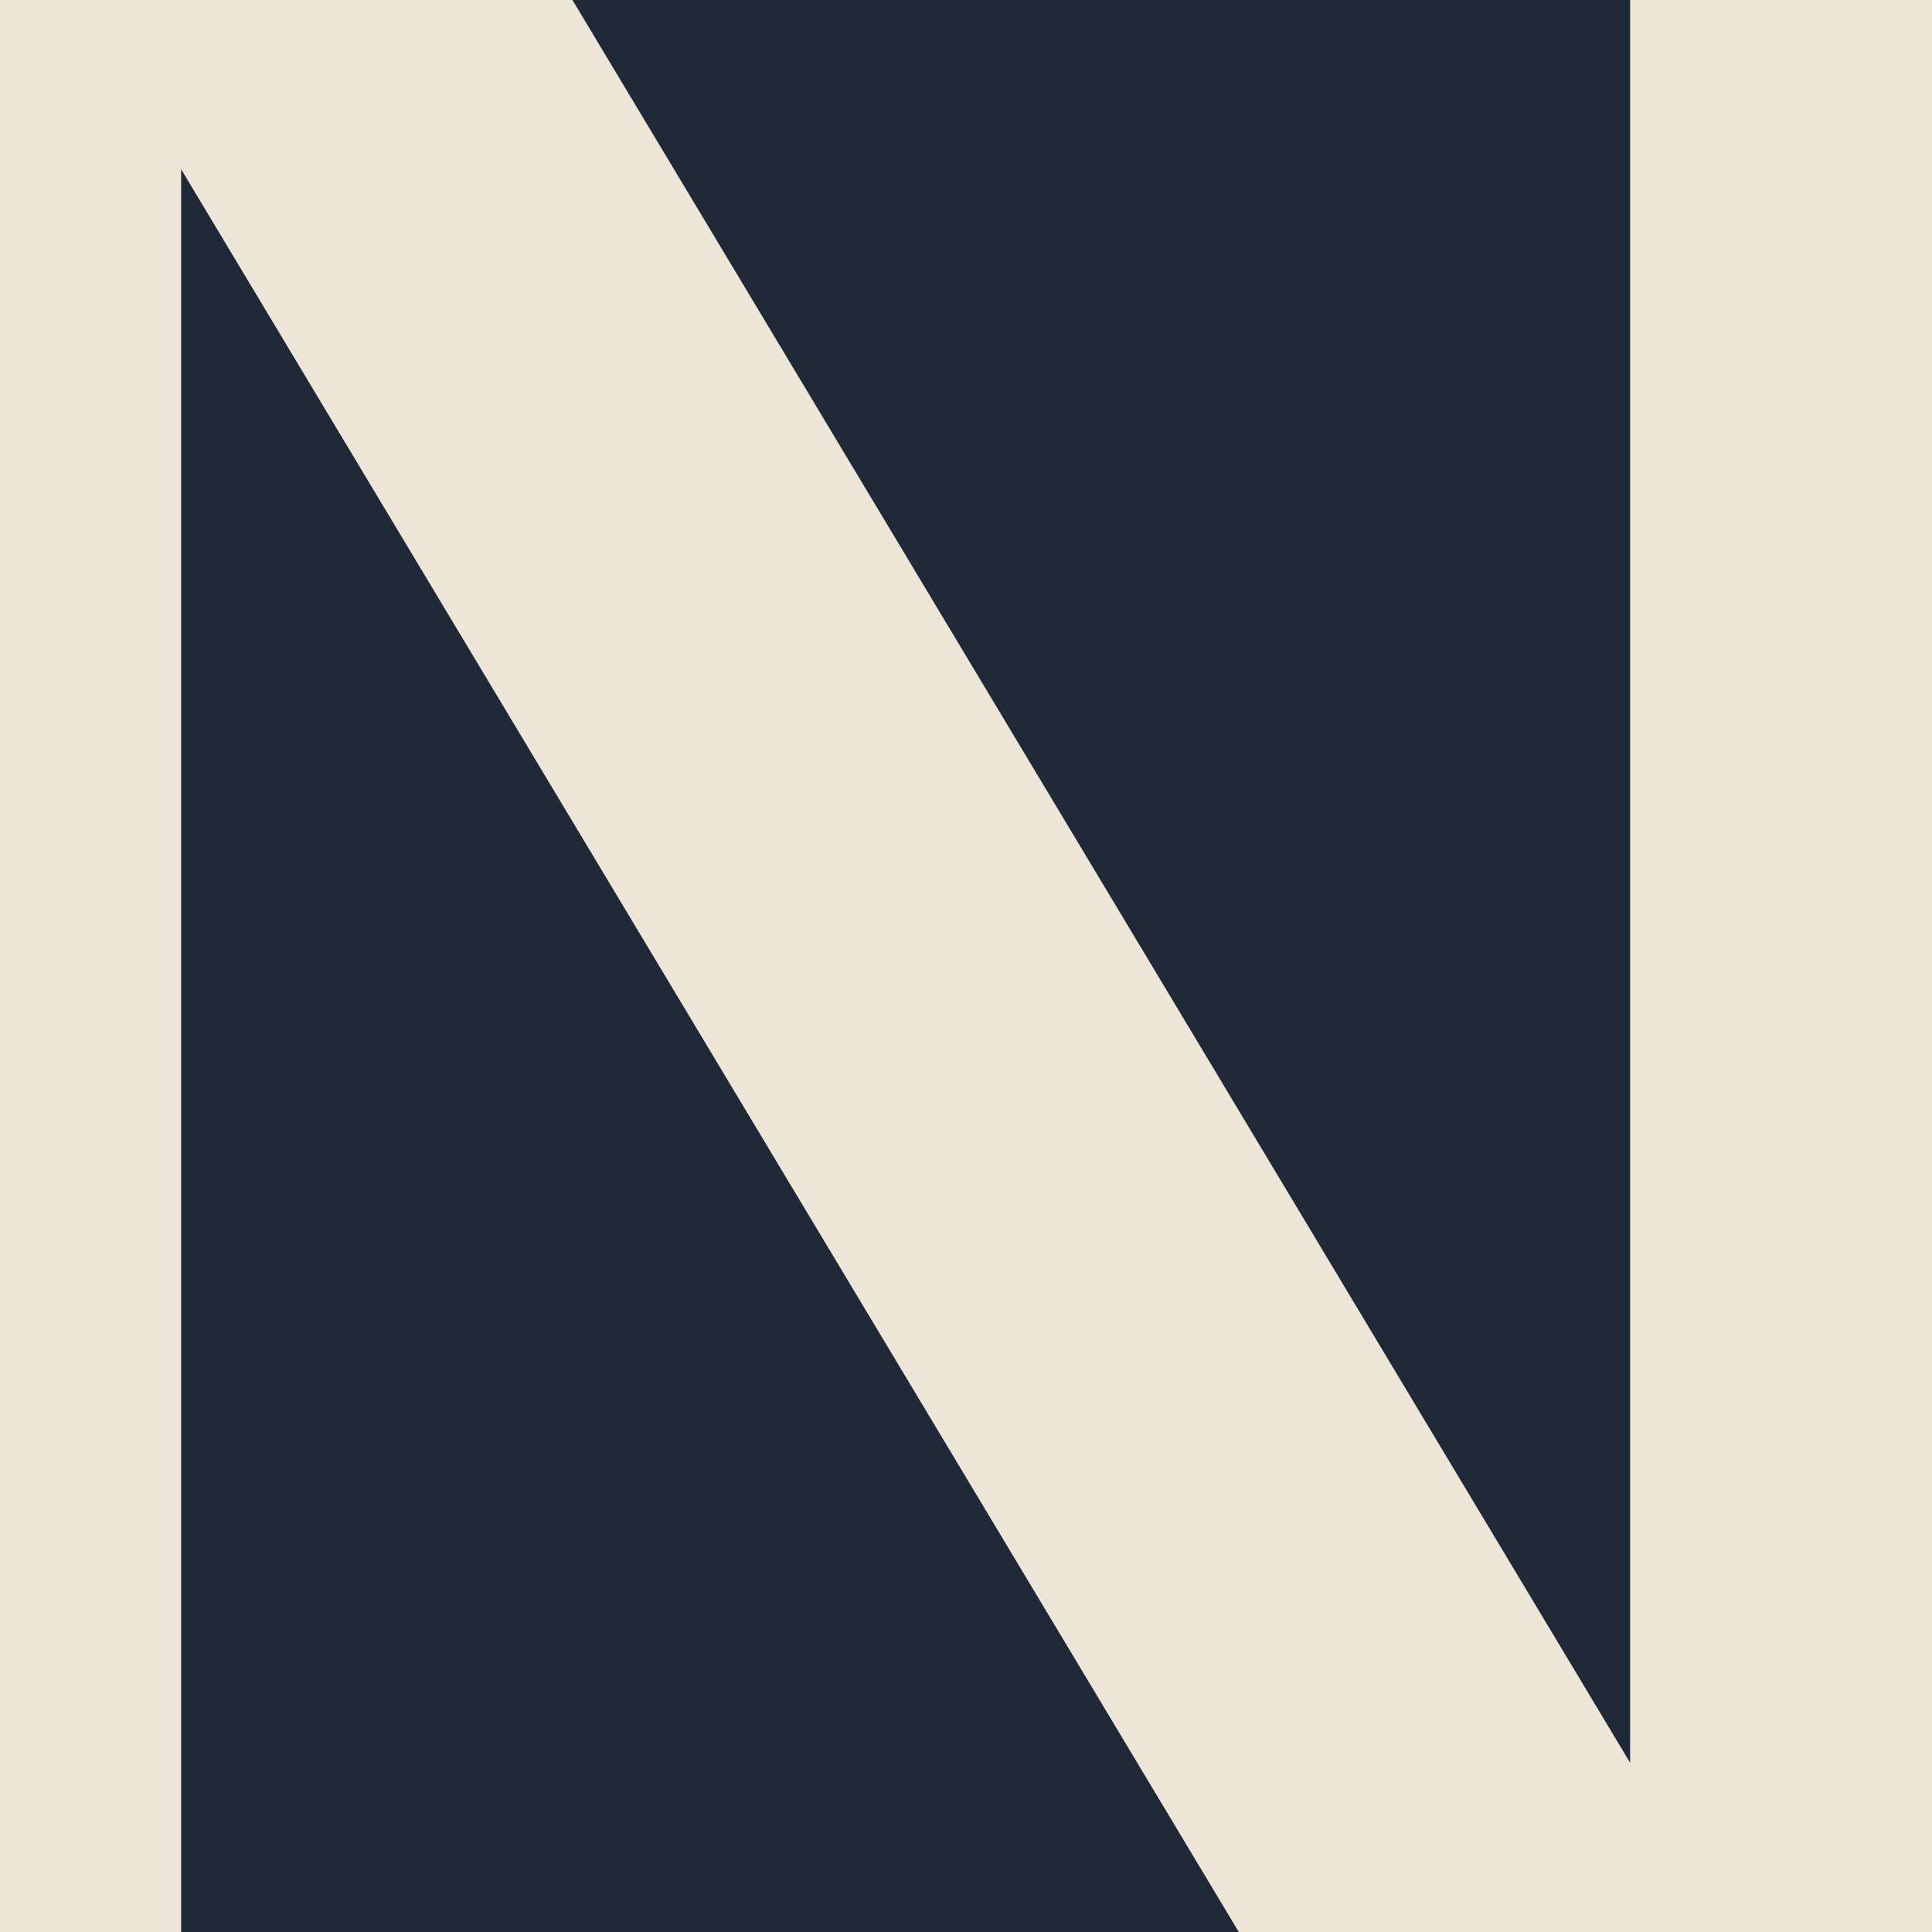
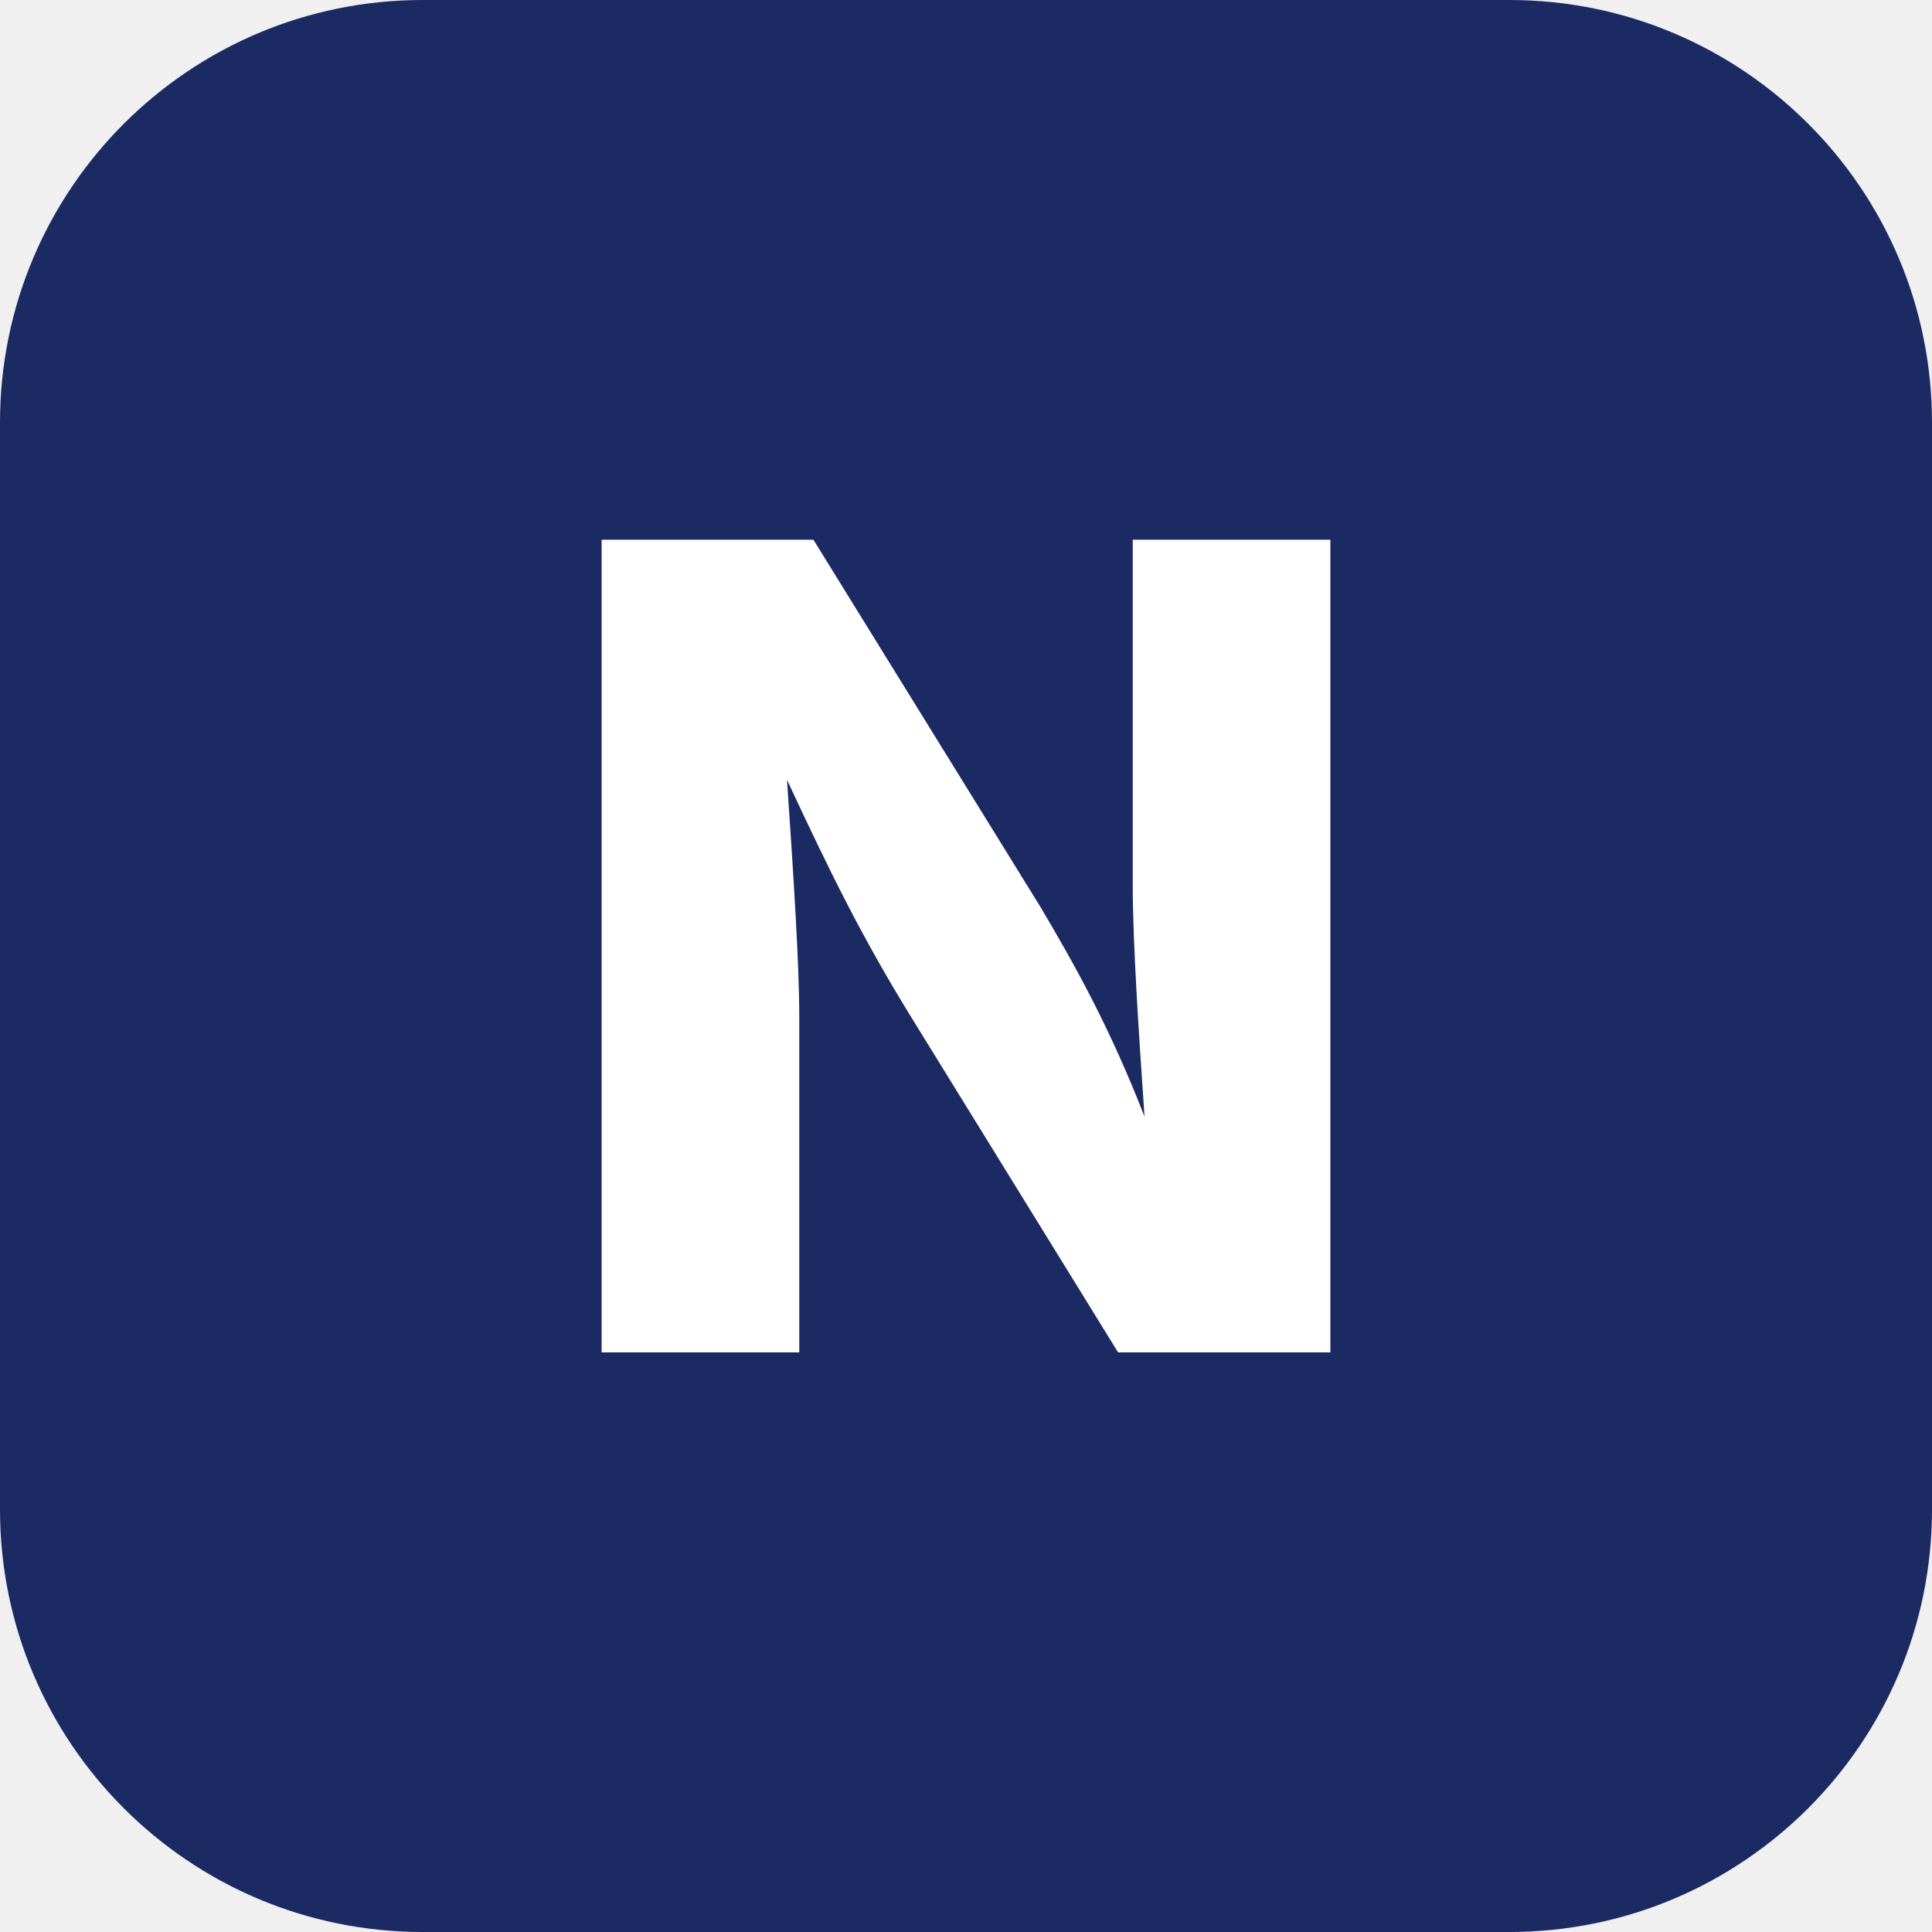
<svg xmlns="http://www.w3.org/2000/svg" viewBox="0 0 64 64" width="64" height="64">
-   <rect width="64" height="64" fill="#1F2937" />
-   <g transform="translate(-8.0, -8.0)">
-     <rect x="0" y="0" width="14" height="80" fill="#EDE6D9" />
-     <rect x="62" y="0" width="14" height="80" fill="#EDE6D9" />
-     <line x1="14" y1="0" x2="62" y2="80" stroke="#EDE6D9" stroke-width="14" />
-   </g>
+   <rect width="64" height="64" rx="14" fill="#1B2A63" />
+   <text x="32.0" y="44.8" text-anchor="middle" font-family="Inter, Helvetica, Arial, sans-serif" font-size="37" font-weight="800" fill="#FFFFFF">N</text>
</svg>
